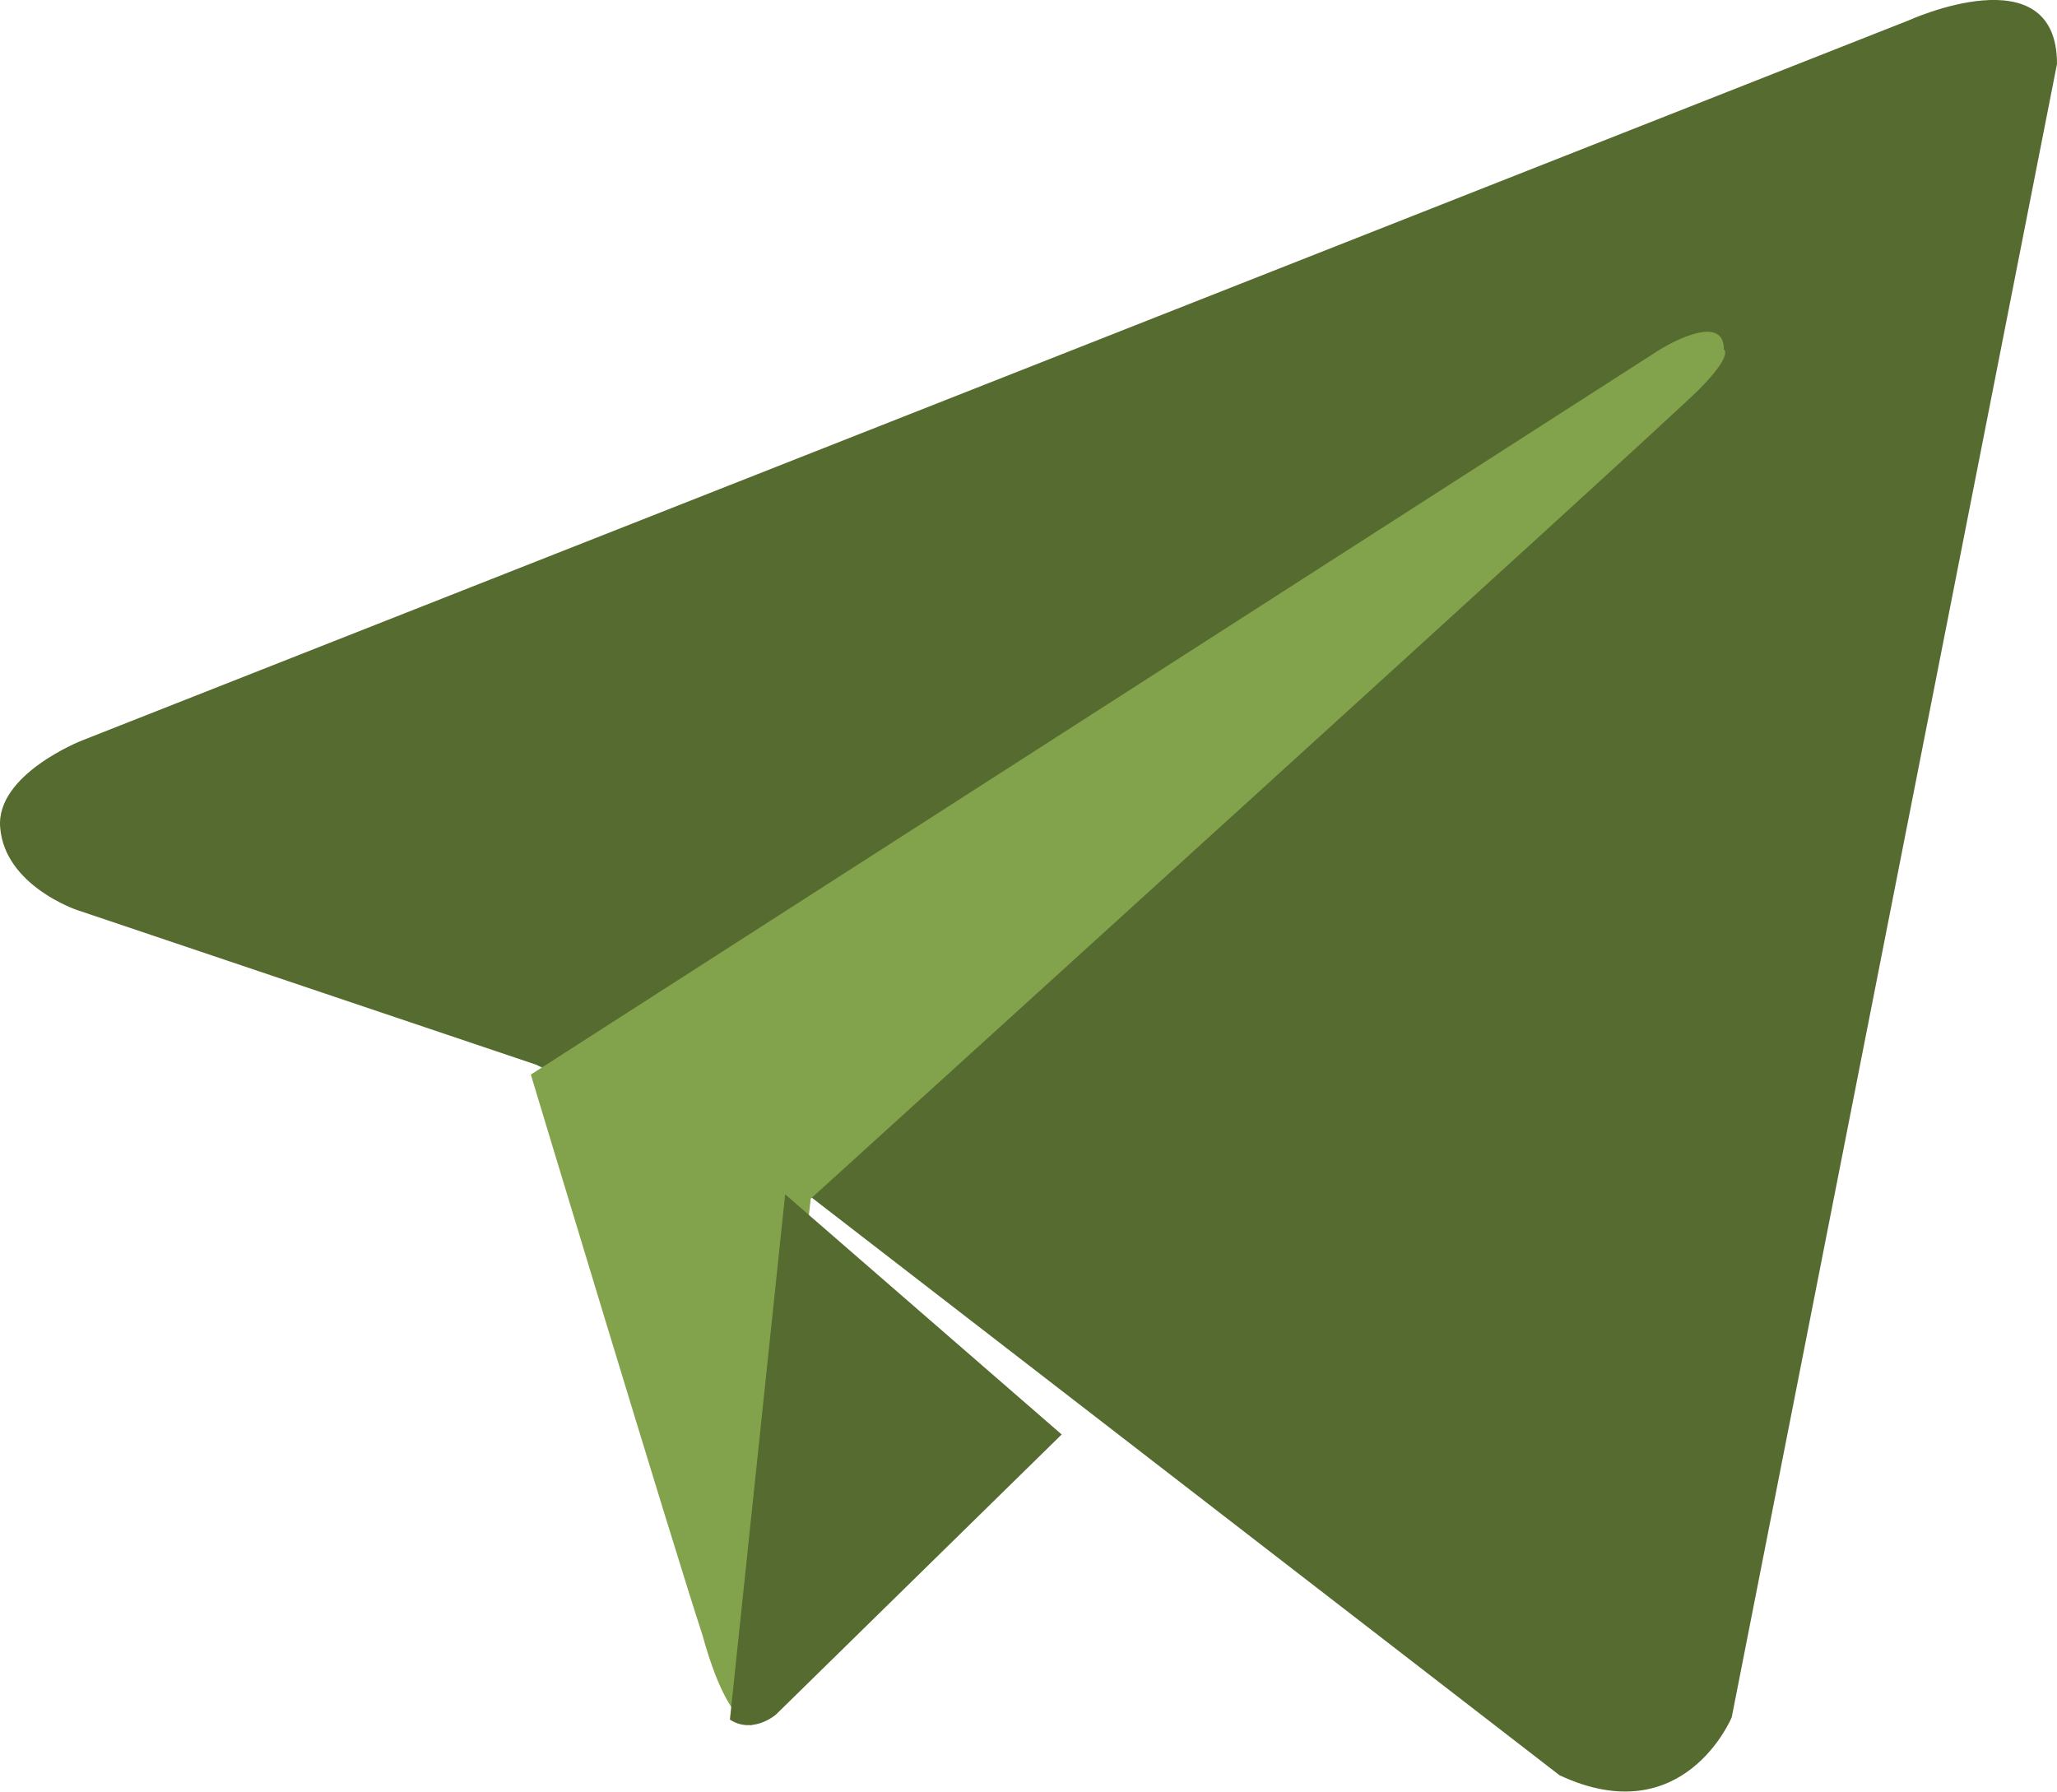
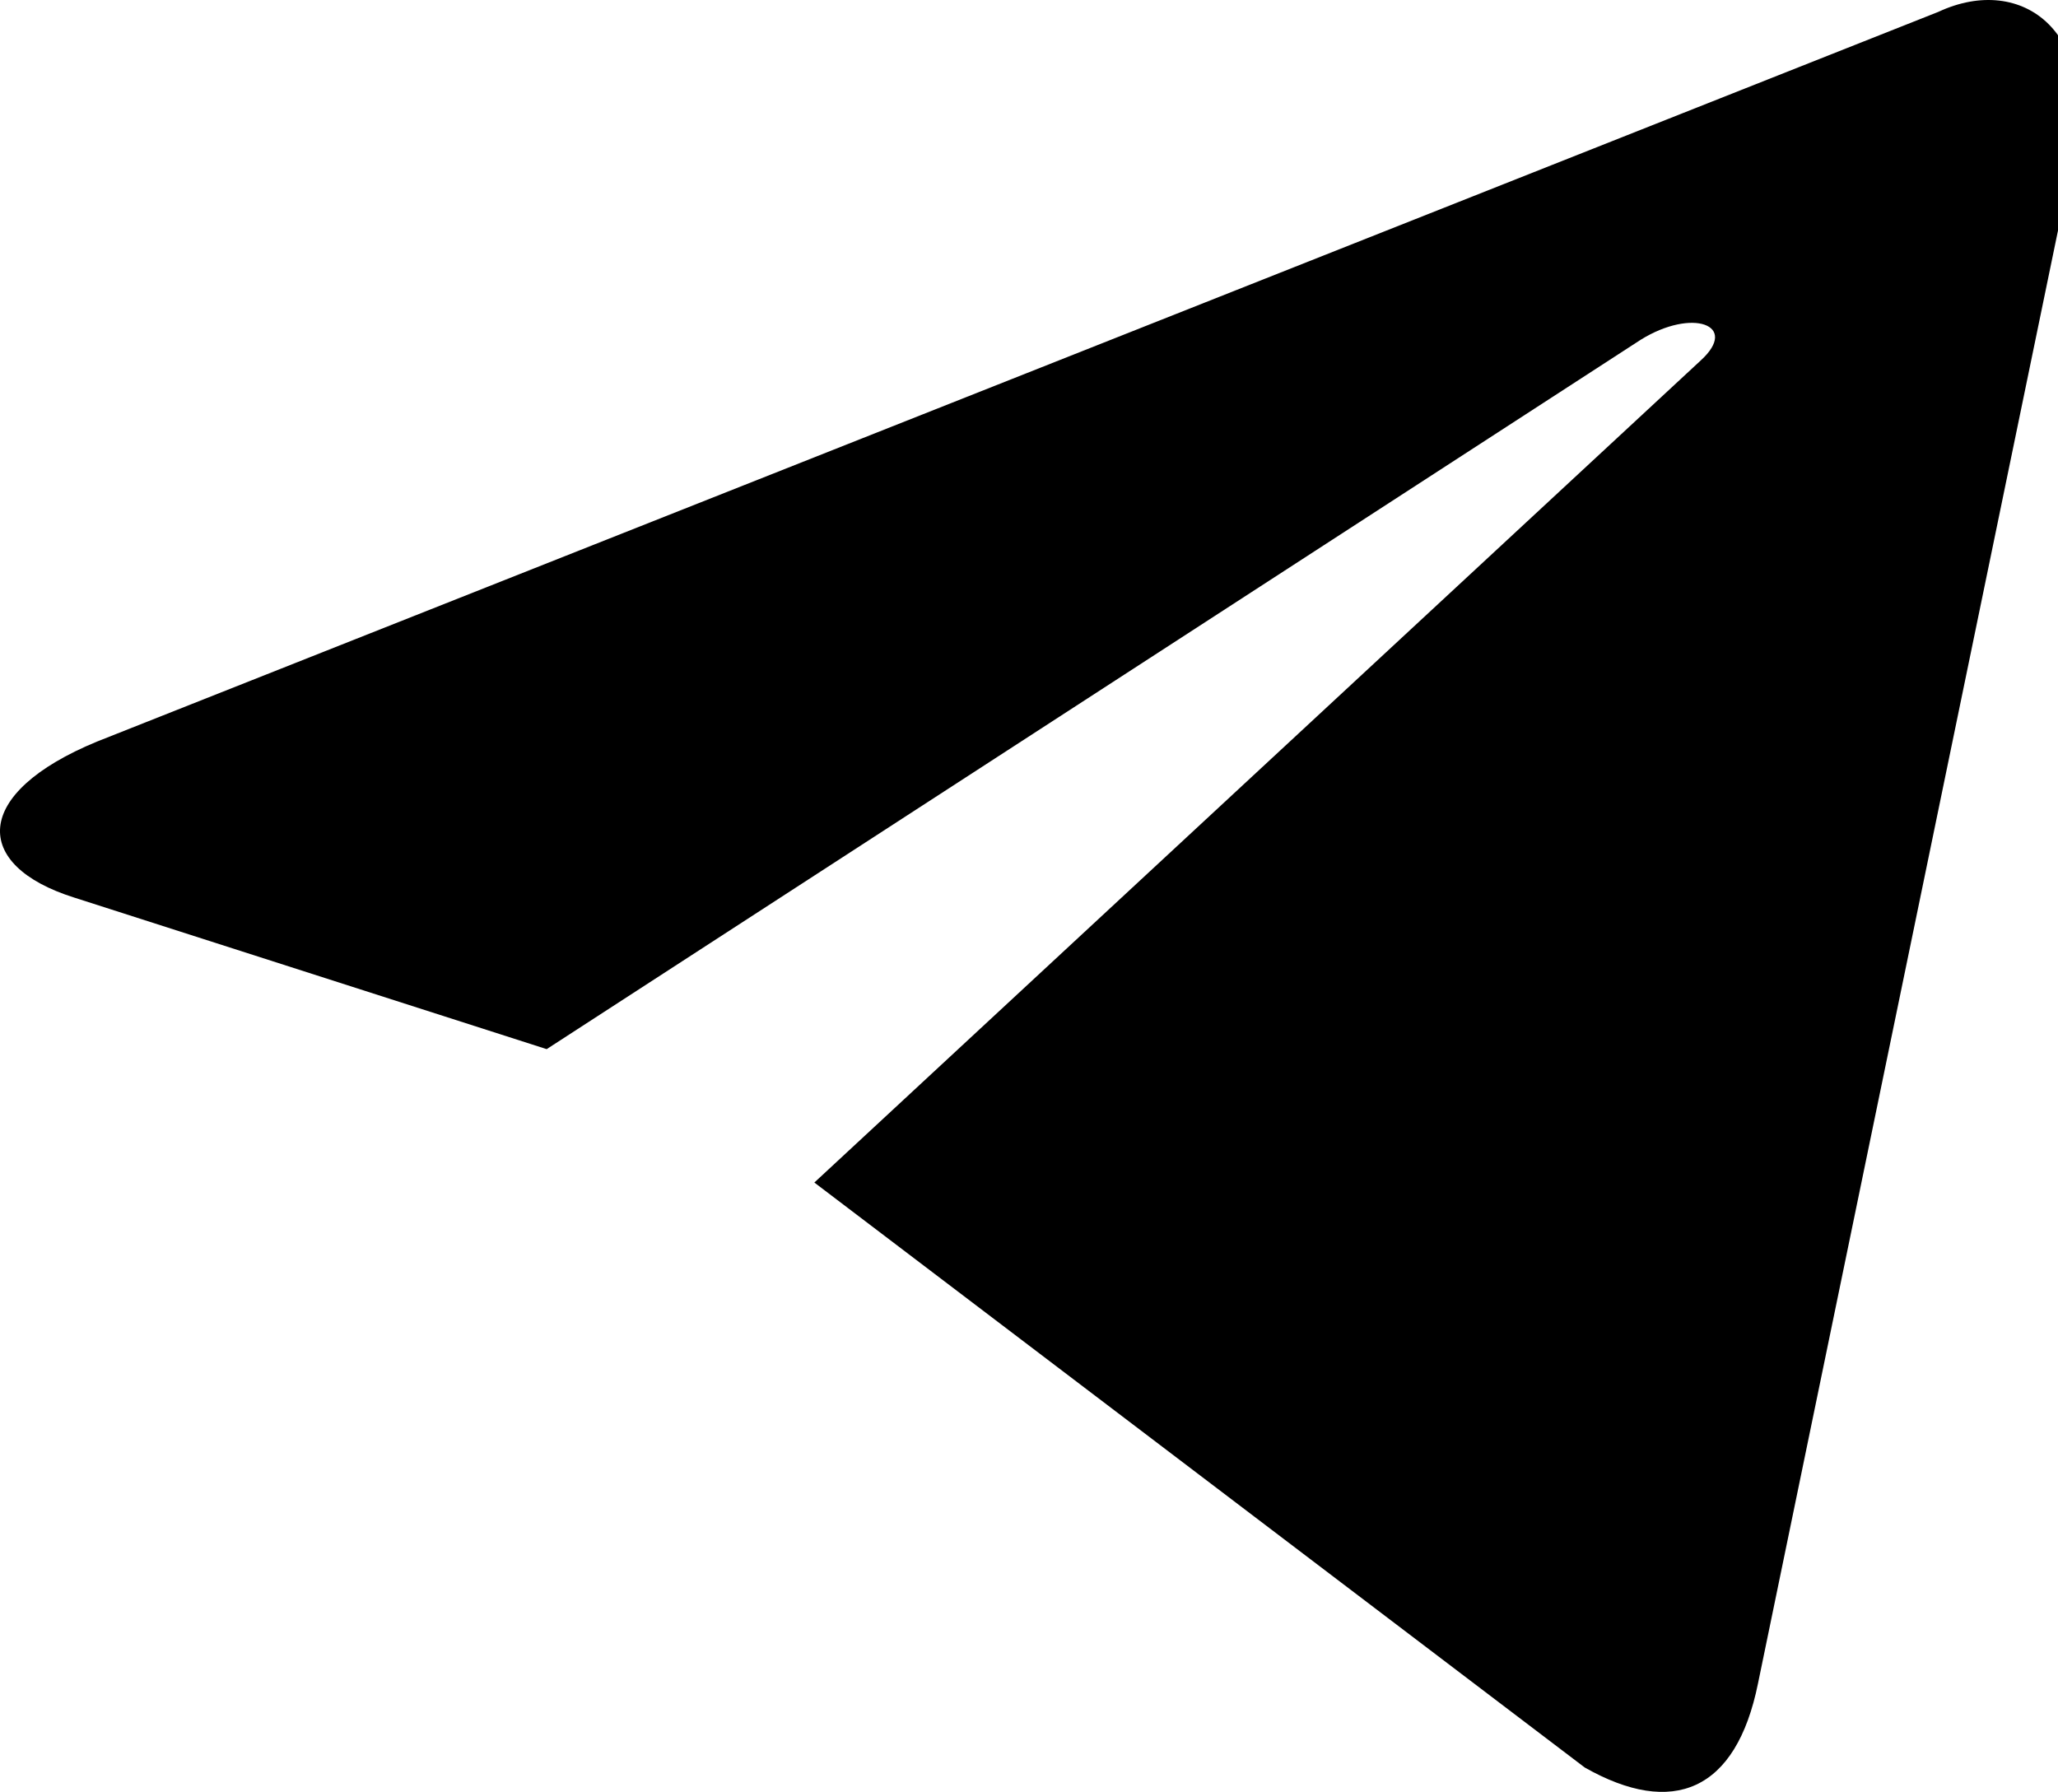
- <svg xmlns="http://www.w3.org/2000/svg" width="31" height="27" viewBox="0 0 31 27" fill="none">
-   <path d="M31 0.963L26.098 25.881C26.098 25.881 25.377 27.63 23.503 26.755L12.185 18.012L8.077 16.045L1.156 13.713C1.156 13.713 0.075 13.349 0.003 12.475C-0.069 11.673 1.228 11.163 1.228 11.163L28.765 0.307C28.765 0.307 31 -0.713 31 0.963Z" fill="#556B2F" />
-   <path d="M11.33 26C11.33 26 10.96 26 10.59 24.653C10.146 23.305 8 16.195 8 16.195L25.018 5.266C25.018 5.266 25.98 4.667 25.98 5.266C25.98 5.266 26.128 5.341 25.61 5.865C25.093 6.389 12.218 18.066 12.218 18.066" fill="#82A24B" />
-   <path d="M16 21.619L11.694 25.84C11.694 25.84 11.347 26.142 11 25.916L11.833 18" fill="#556B2F" />
+ <svg xmlns="http://www.w3.org/2000/svg" version="1.1" width="1176" height="1024" viewBox="0 0 1176 1024">
+   <g id="icomoon-ignore">
+ </g>
+   <path d="M465.342 675.774l440.209 334.279c50.237 28.488 86.487 13.734 99-47.931l179.188-867.88c18.342-75.596-28.037-109.894-76.1-87.468l-1052.183 417.002c-71.821 29.61-71.393 70.795-13.090 89.141l270.014 86.626 625.111-405.343c29.512-18.394 56.603-8.514 34.374 11.769z" />
</svg>
